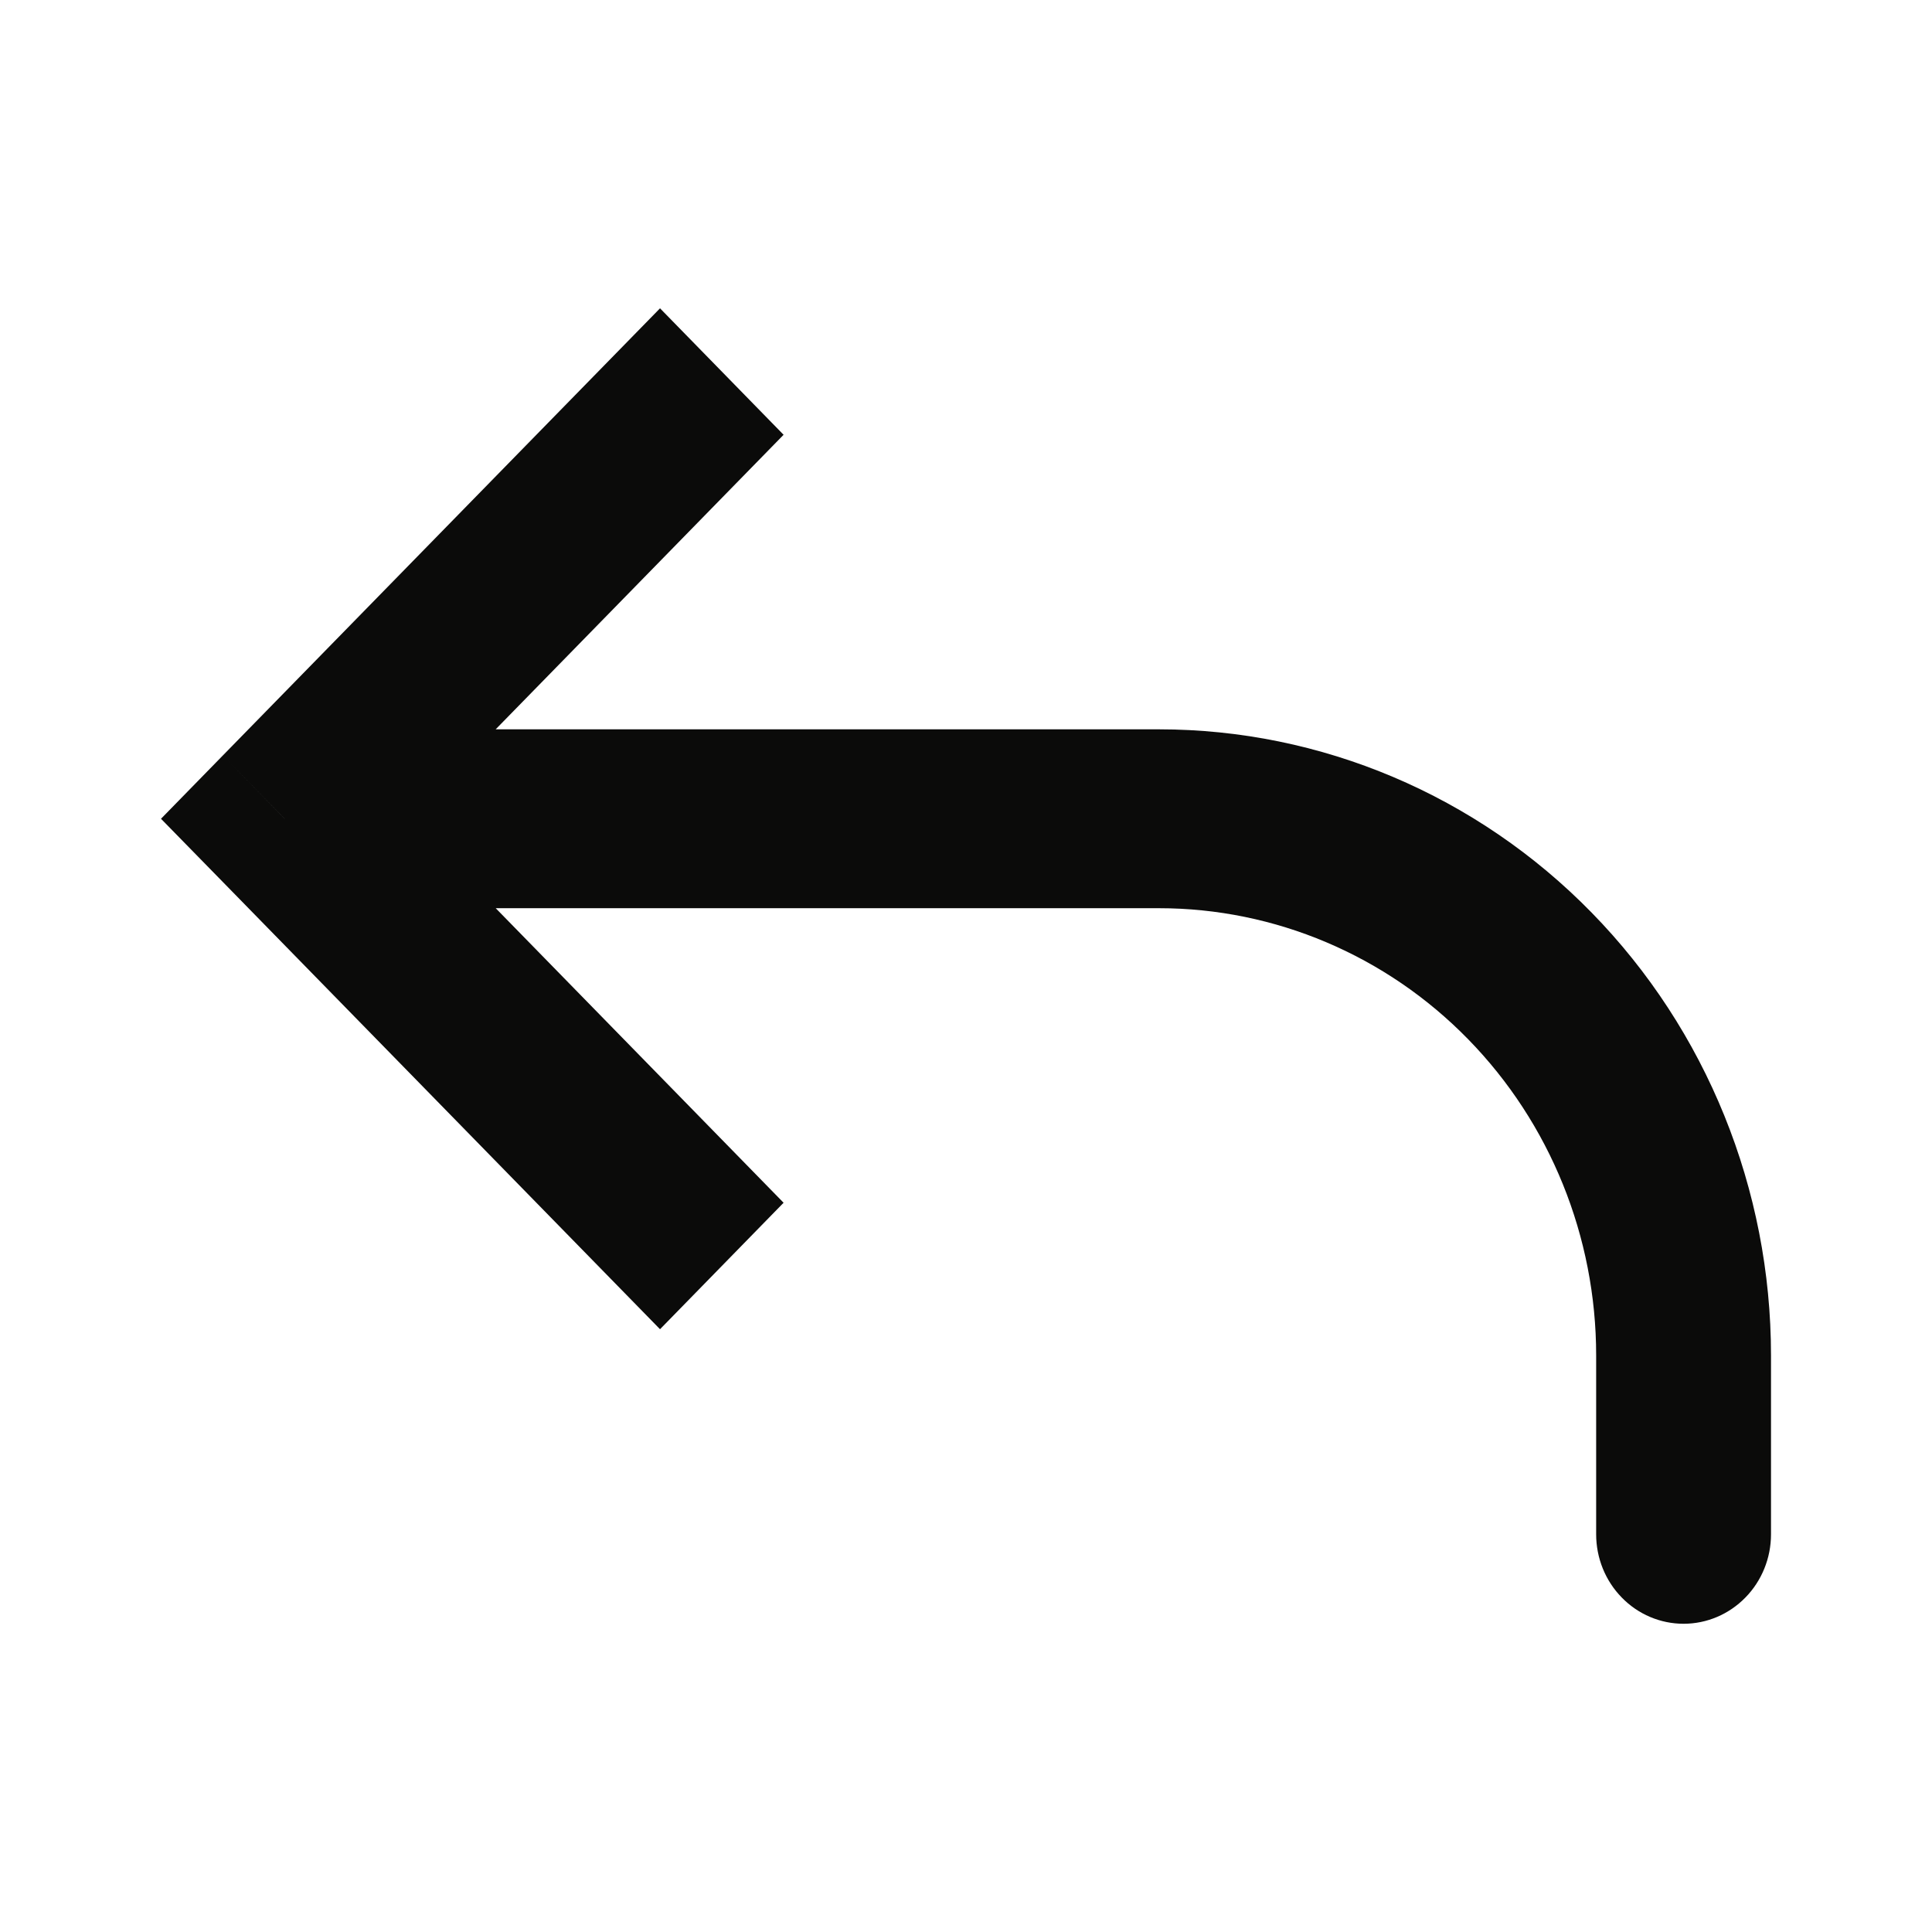
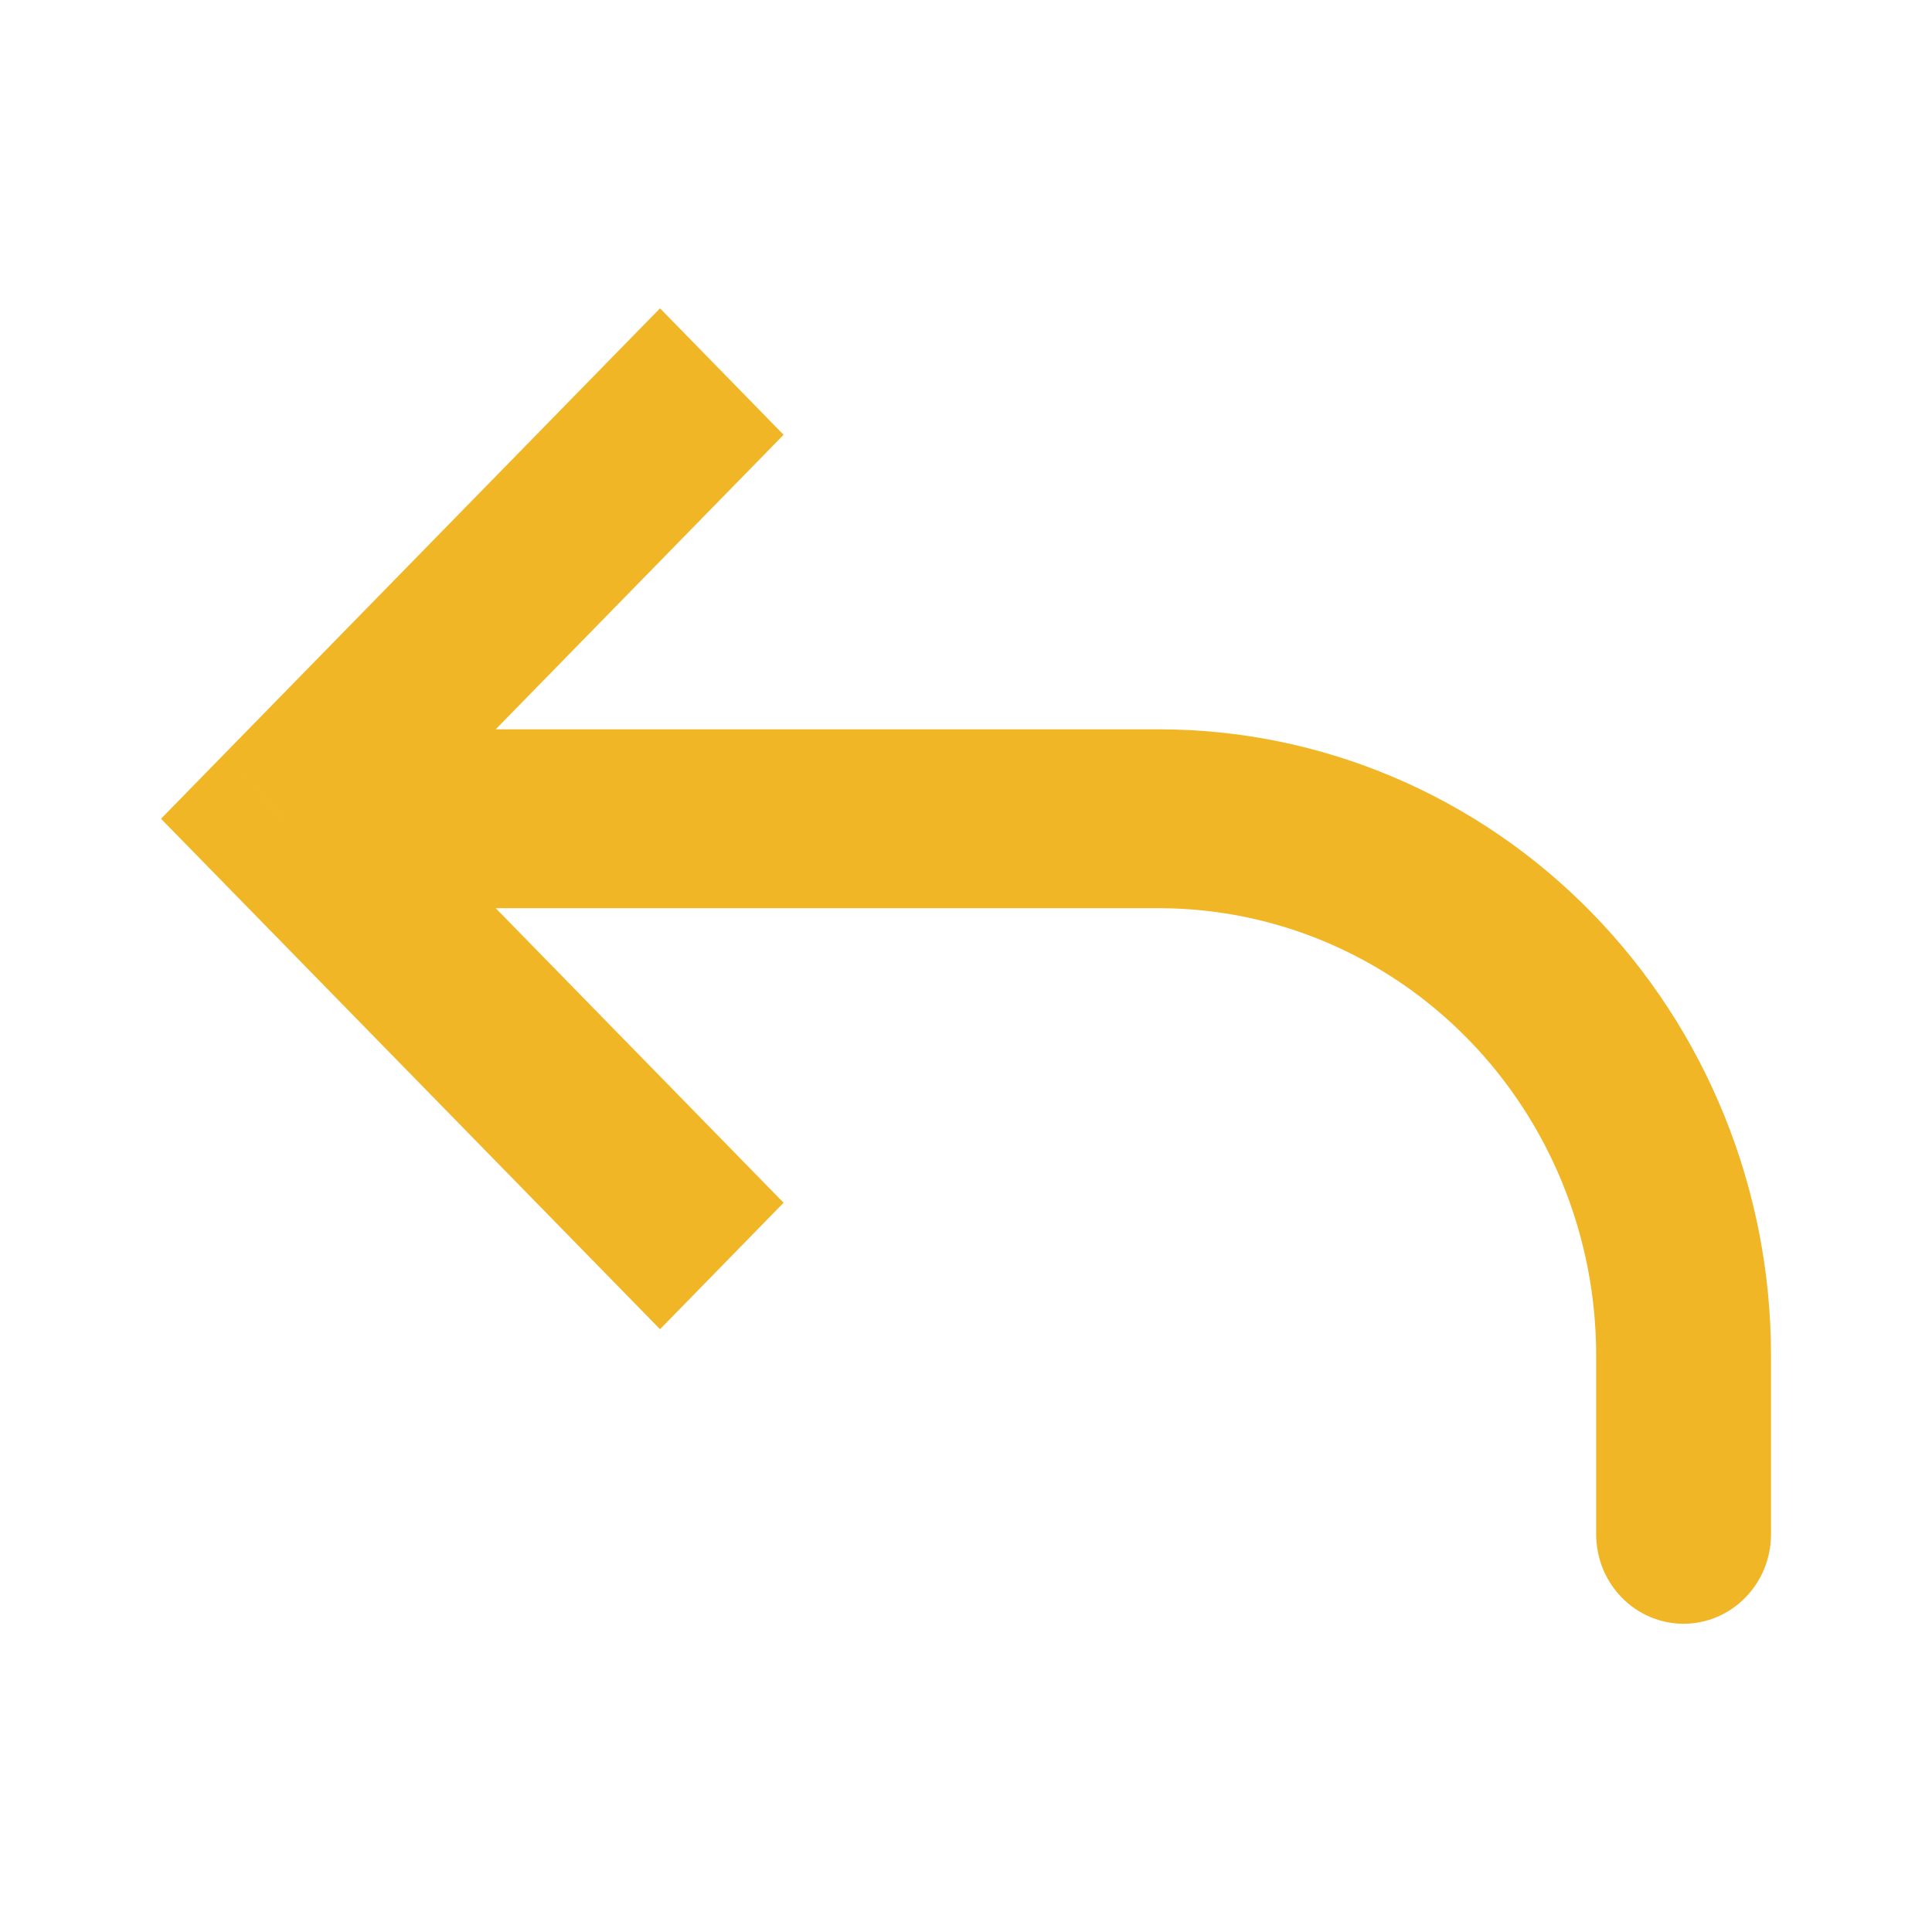
<svg xmlns="http://www.w3.org/2000/svg" width="24" height="24" viewBox="0 0 24 24" fill="none">
-   <path d="M3.536 10.171L2.768 10.956L2 10.171L2.768 9.385L3.536 10.171ZM22 19.06C22 19.354 21.886 19.637 21.682 19.845C21.478 20.054 21.202 20.171 20.914 20.171C20.626 20.171 20.349 20.054 20.146 19.845C19.942 19.637 19.828 19.354 19.828 19.06H22ZM8.199 16.512L2.768 10.956L4.304 9.385L9.734 14.941L8.199 16.512ZM2.768 9.385L8.199 3.83L9.734 5.401L4.304 10.956L2.768 9.385ZM3.536 9.06H14.397V11.282H3.536V9.06ZM22 16.837V19.06H19.828V16.837H22ZM14.397 9.06C16.413 9.06 18.347 9.879 19.773 11.338C21.199 12.796 22 14.775 22 16.837H19.828C19.828 15.364 19.256 13.951 18.237 12.909C17.219 11.867 15.837 11.282 14.397 11.282V9.06Z" fill="#0B0B0A" />
+   <path d="M3.536 10.171L2.768 10.956L2 10.171L2.768 9.385L3.536 10.171ZM22 19.06C22 19.354 21.886 19.637 21.682 19.845C21.478 20.054 21.202 20.171 20.914 20.171C20.626 20.171 20.349 20.054 20.146 19.845C19.942 19.637 19.828 19.354 19.828 19.06H22ZM8.199 16.512L2.768 10.956L4.304 9.385L9.734 14.941L8.199 16.512ZM2.768 9.385L8.199 3.83L9.734 5.401L4.304 10.956L2.768 9.385ZM3.536 9.06H14.397V11.282H3.536V9.06ZM22 16.837V19.06H19.828V16.837H22ZM14.397 9.06C16.413 9.06 18.347 9.879 19.773 11.338C21.199 12.796 22 14.775 22 16.837H19.828C19.828 15.364 19.256 13.951 18.237 12.909C17.219 11.867 15.837 11.282 14.397 11.282V9.06Z" fill="#F1B626" />
</svg>
